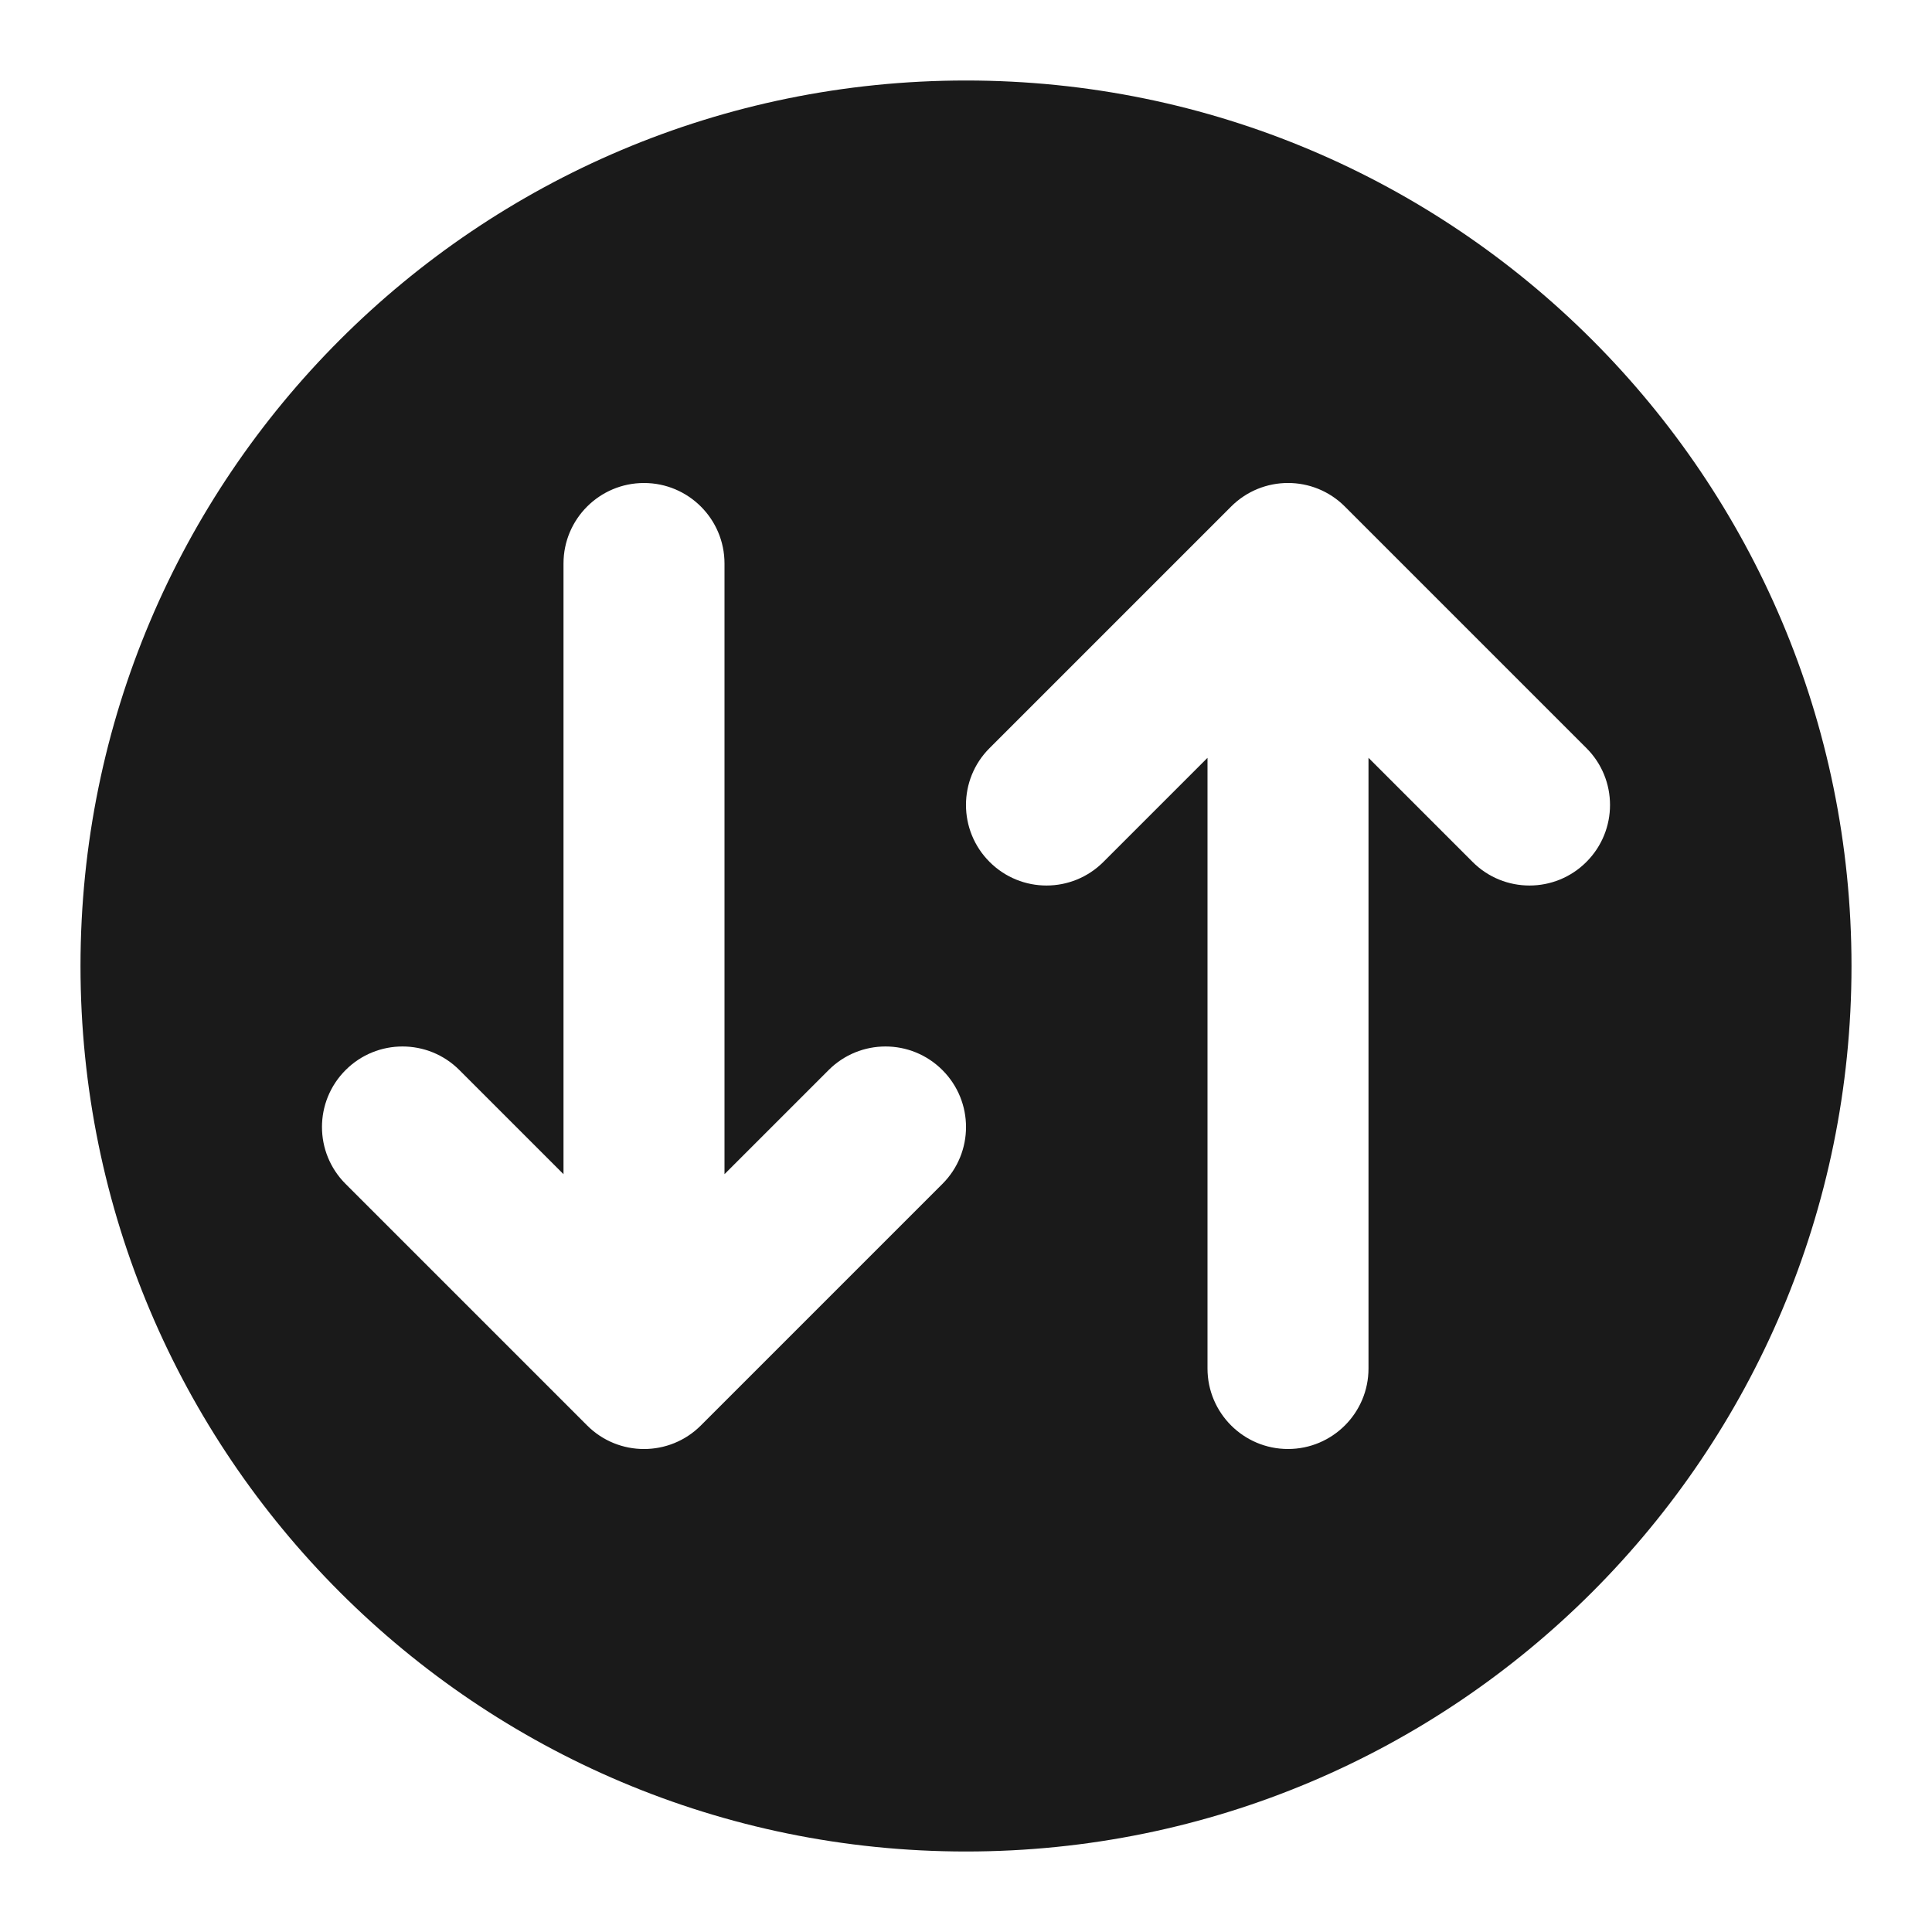
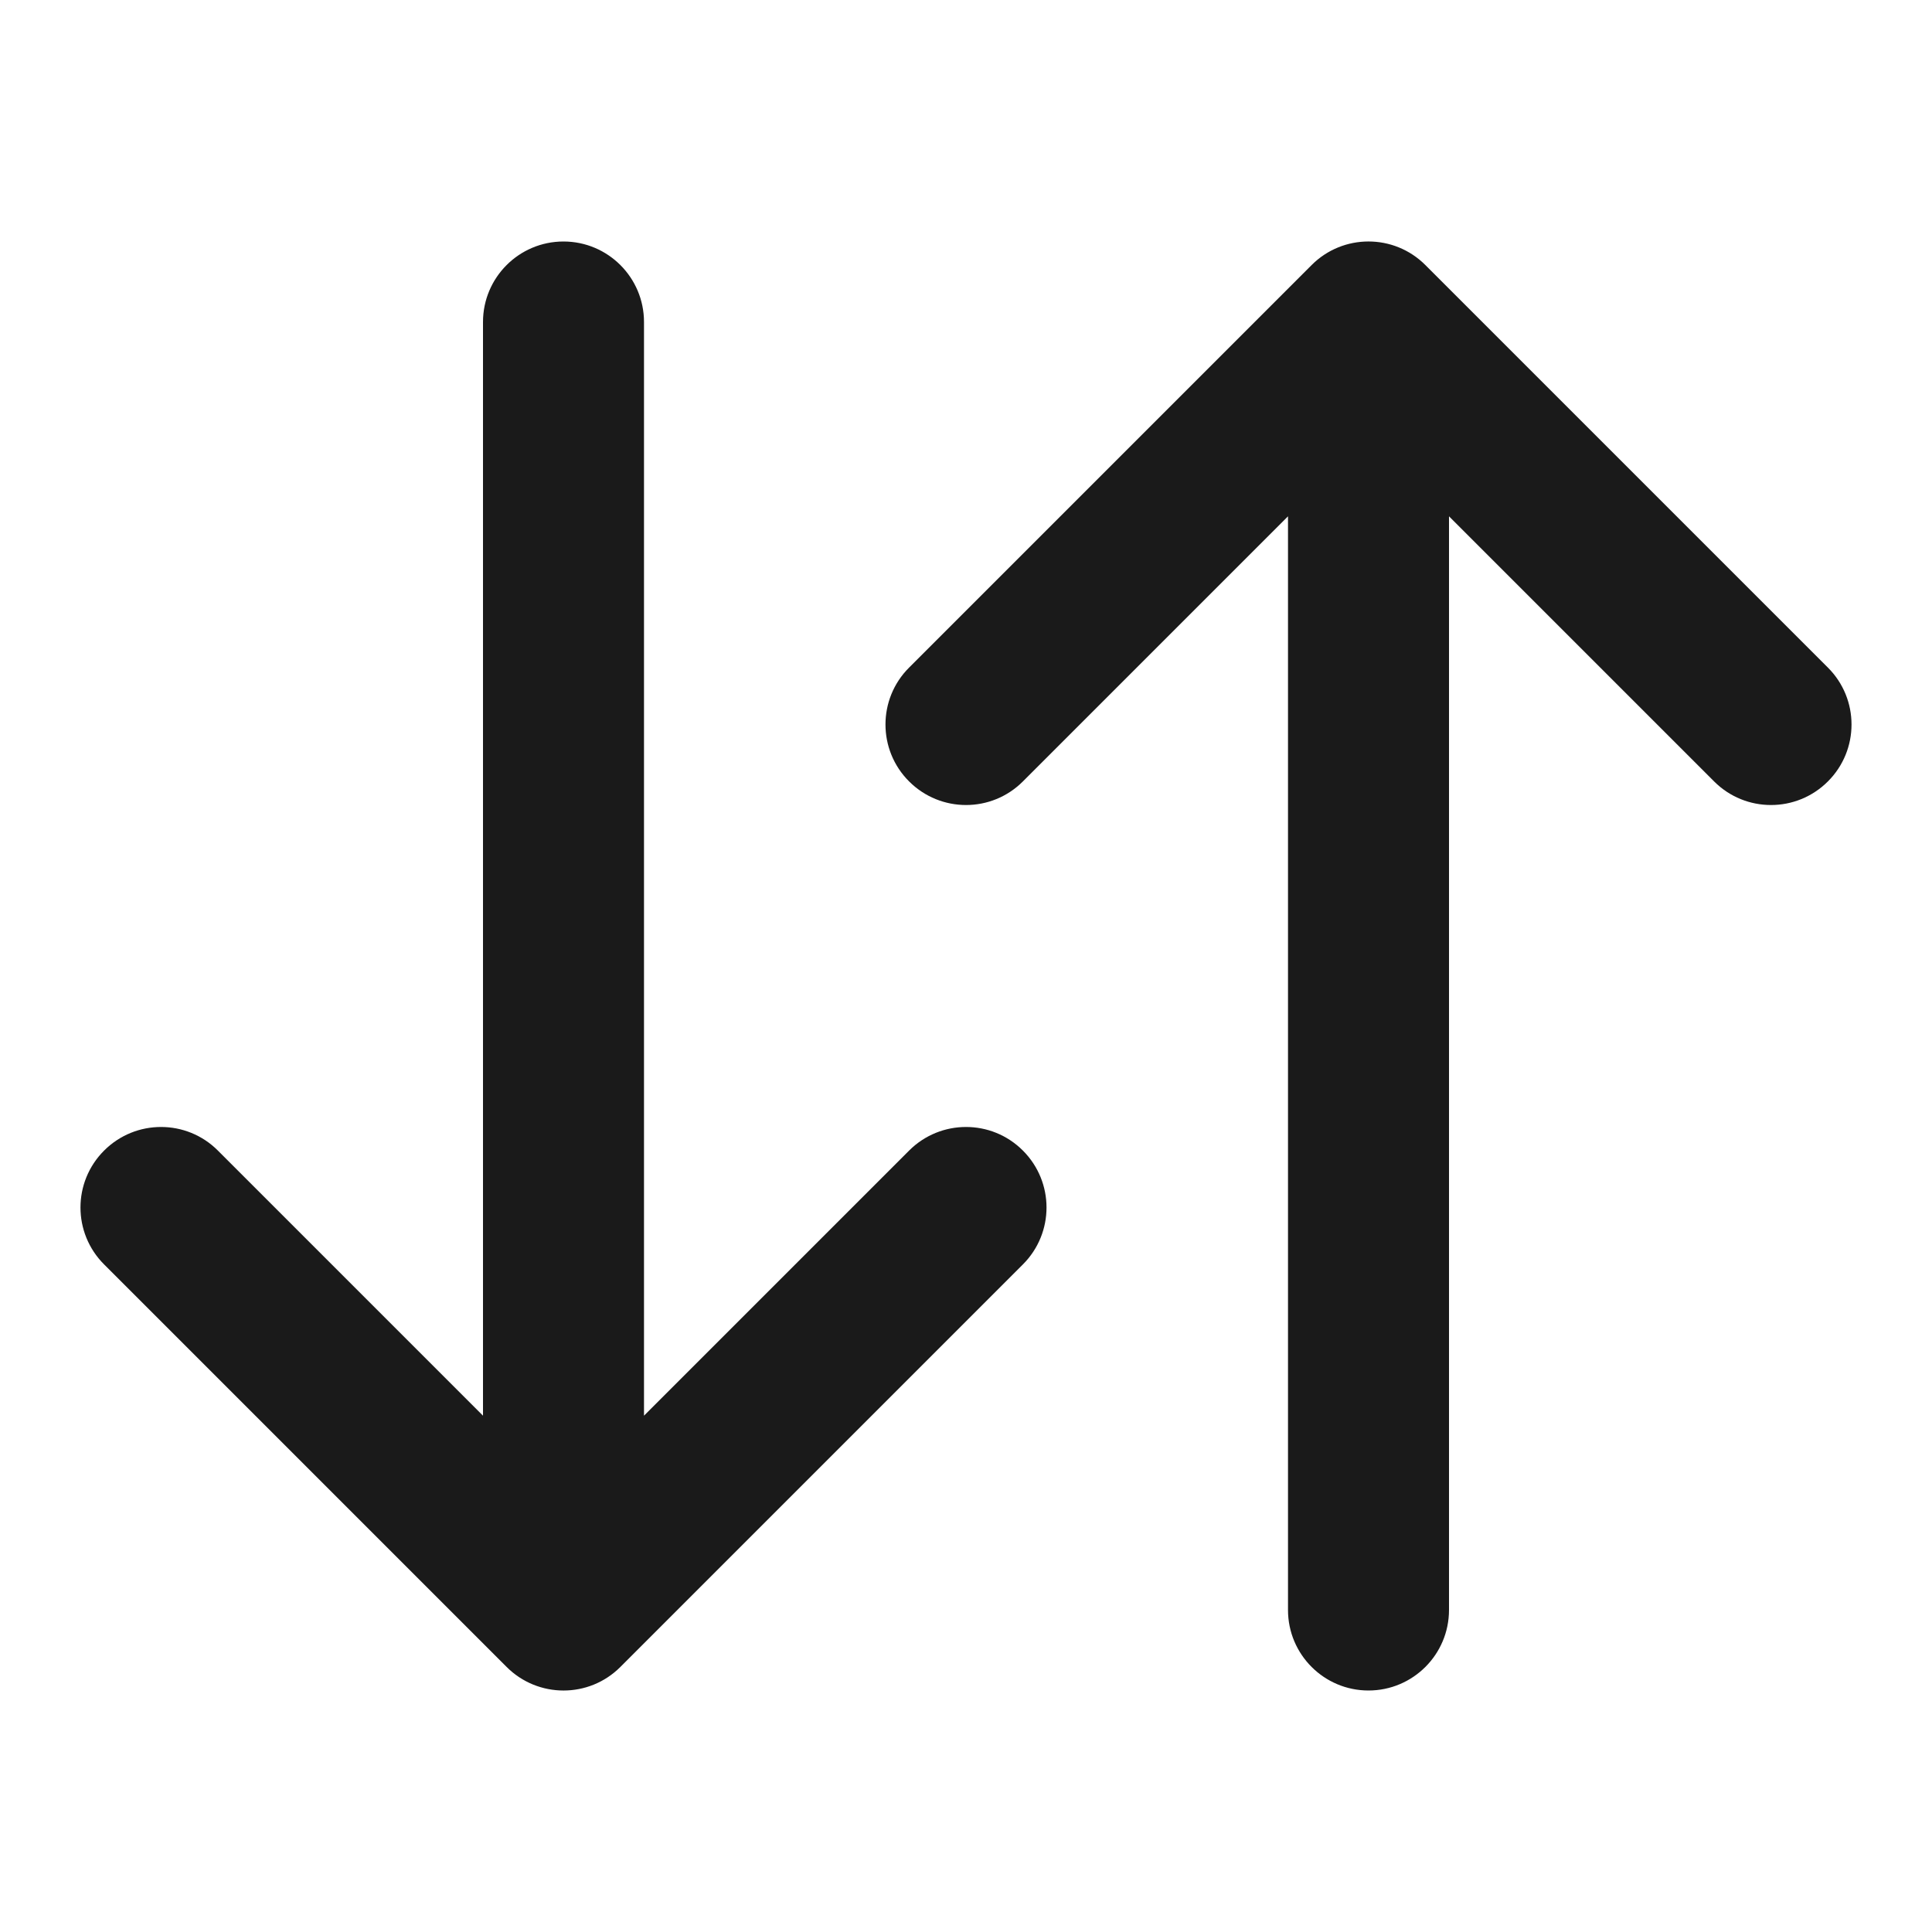
<svg xmlns="http://www.w3.org/2000/svg" width="24" height="24" viewBox="0 0 24 24" fill="none">
-   <path d="M12 1C18.075 1 23 5.925 23 12C23 18.075 18.075 23 12 23C5.925 23 1 18.075 1 12C1 5.925 5.925 1 12 1ZM8 6C7.448 6 7 6.448 7 7V14.586L5.707 13.293C5.317 12.902 4.683 12.902 4.293 13.293C3.902 13.684 3.902 14.316 4.293 14.707L7.293 17.707C7.683 18.098 8.317 18.098 8.707 17.707L11.707 14.707C12.098 14.316 12.098 13.684 11.707 13.293C11.316 12.902 10.684 12.902 10.293 13.293L9 14.586V7C9 6.448 8.552 6 8 6ZM16.707 6.293C16.317 5.902 15.684 5.902 15.293 6.293L12.293 9.293C11.902 9.683 11.902 10.316 12.293 10.707C12.684 11.098 13.316 11.098 13.707 10.707L15 9.414V17C15 17.552 15.448 18 16 18C16.552 18 17 17.552 17 17V9.414L18.293 10.707C18.683 11.098 19.317 11.098 19.707 10.707C20.098 10.316 20.098 9.683 19.707 9.293L16.707 6.293Z" fill="#1A1A1A" />
+   <path d="M7 3C7.552 3 8 3.448 8 4V17.586L11.293 14.293C11.684 13.902 12.317 13.902 12.707 14.293C13.098 14.684 13.098 15.316 12.707 15.707L7.707 20.707C7.317 21.098 6.684 21.098 6.293 20.707L1.293 15.707C0.902 15.316 0.902 14.684 1.293 14.293C1.684 13.902 2.317 13.902 2.707 14.293L6 17.586V4C6 3.448 6.448 3 7 3ZM16.293 3.293C16.683 2.902 17.317 2.902 17.707 3.293L22.707 8.293C23.098 8.683 23.098 9.317 22.707 9.707C22.317 10.098 21.683 10.098 21.293 9.707L18 6.414V20C18 20.552 17.552 21 17 21C16.448 21 16 20.552 16 20V6.414L12.707 9.707C12.317 10.098 11.684 10.098 11.293 9.707C10.902 9.317 10.902 8.683 11.293 8.293L16.293 3.293Z" fill="#1A1A1A" />
</svg>
